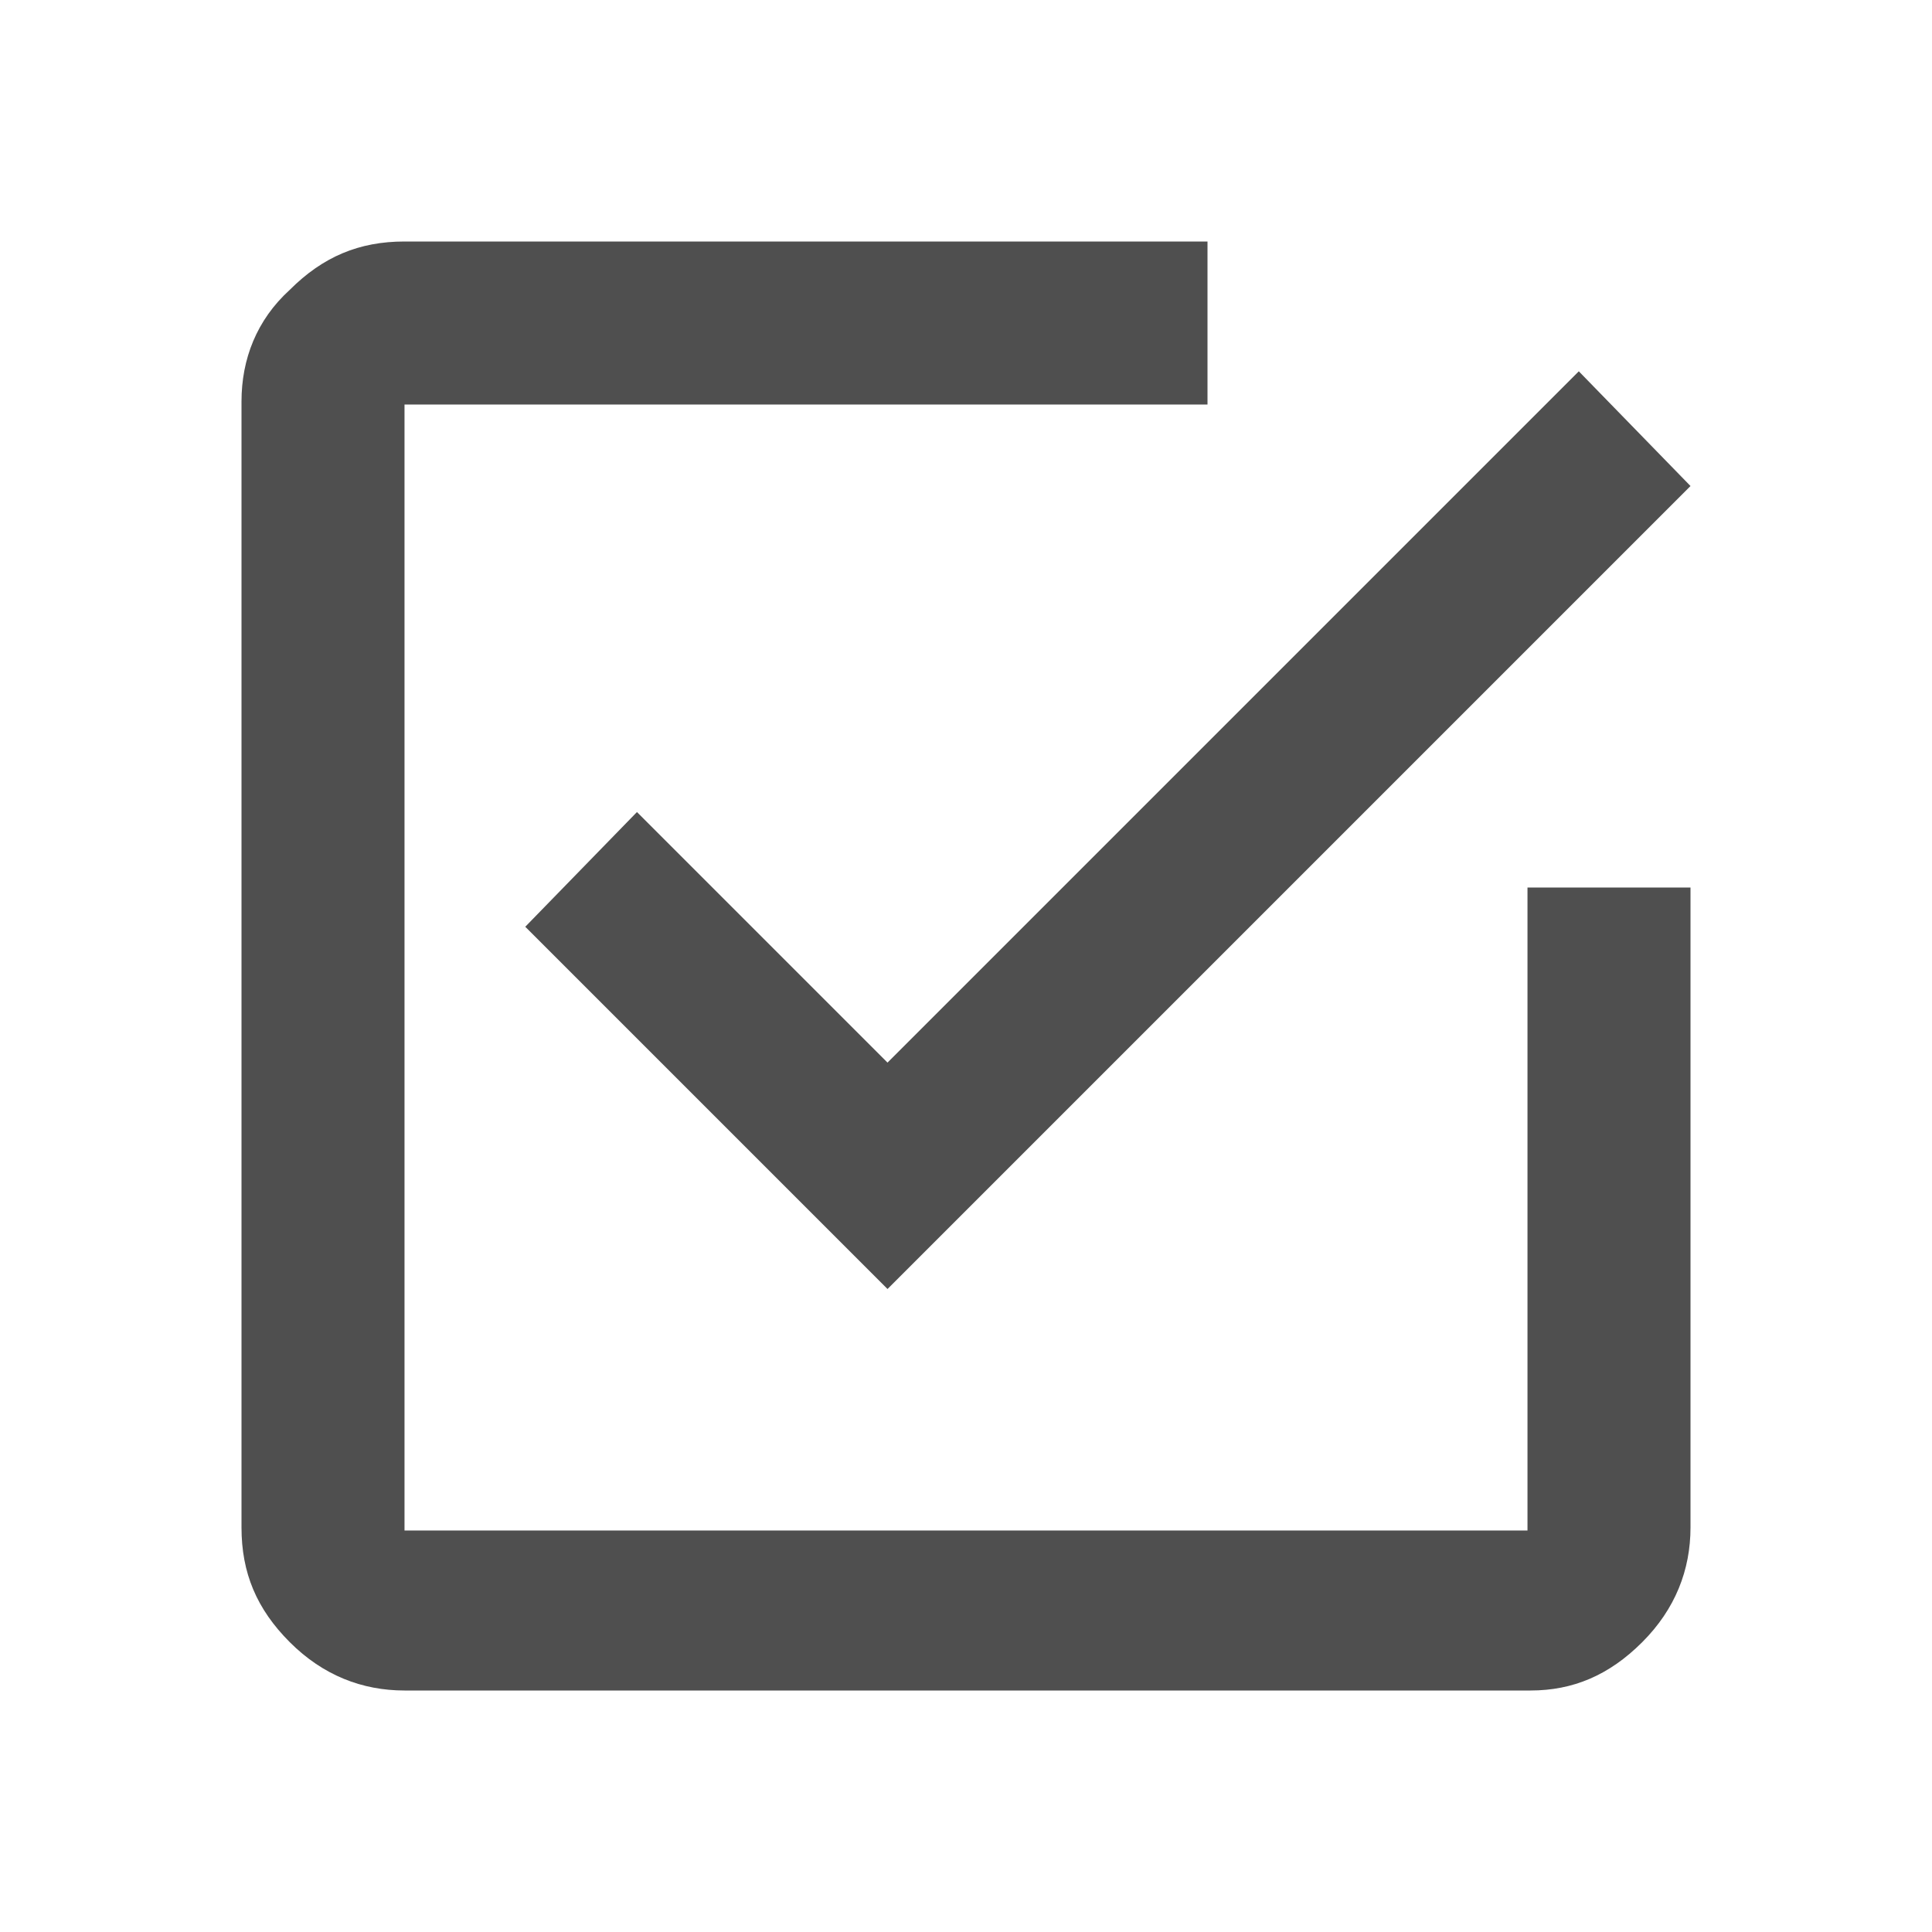
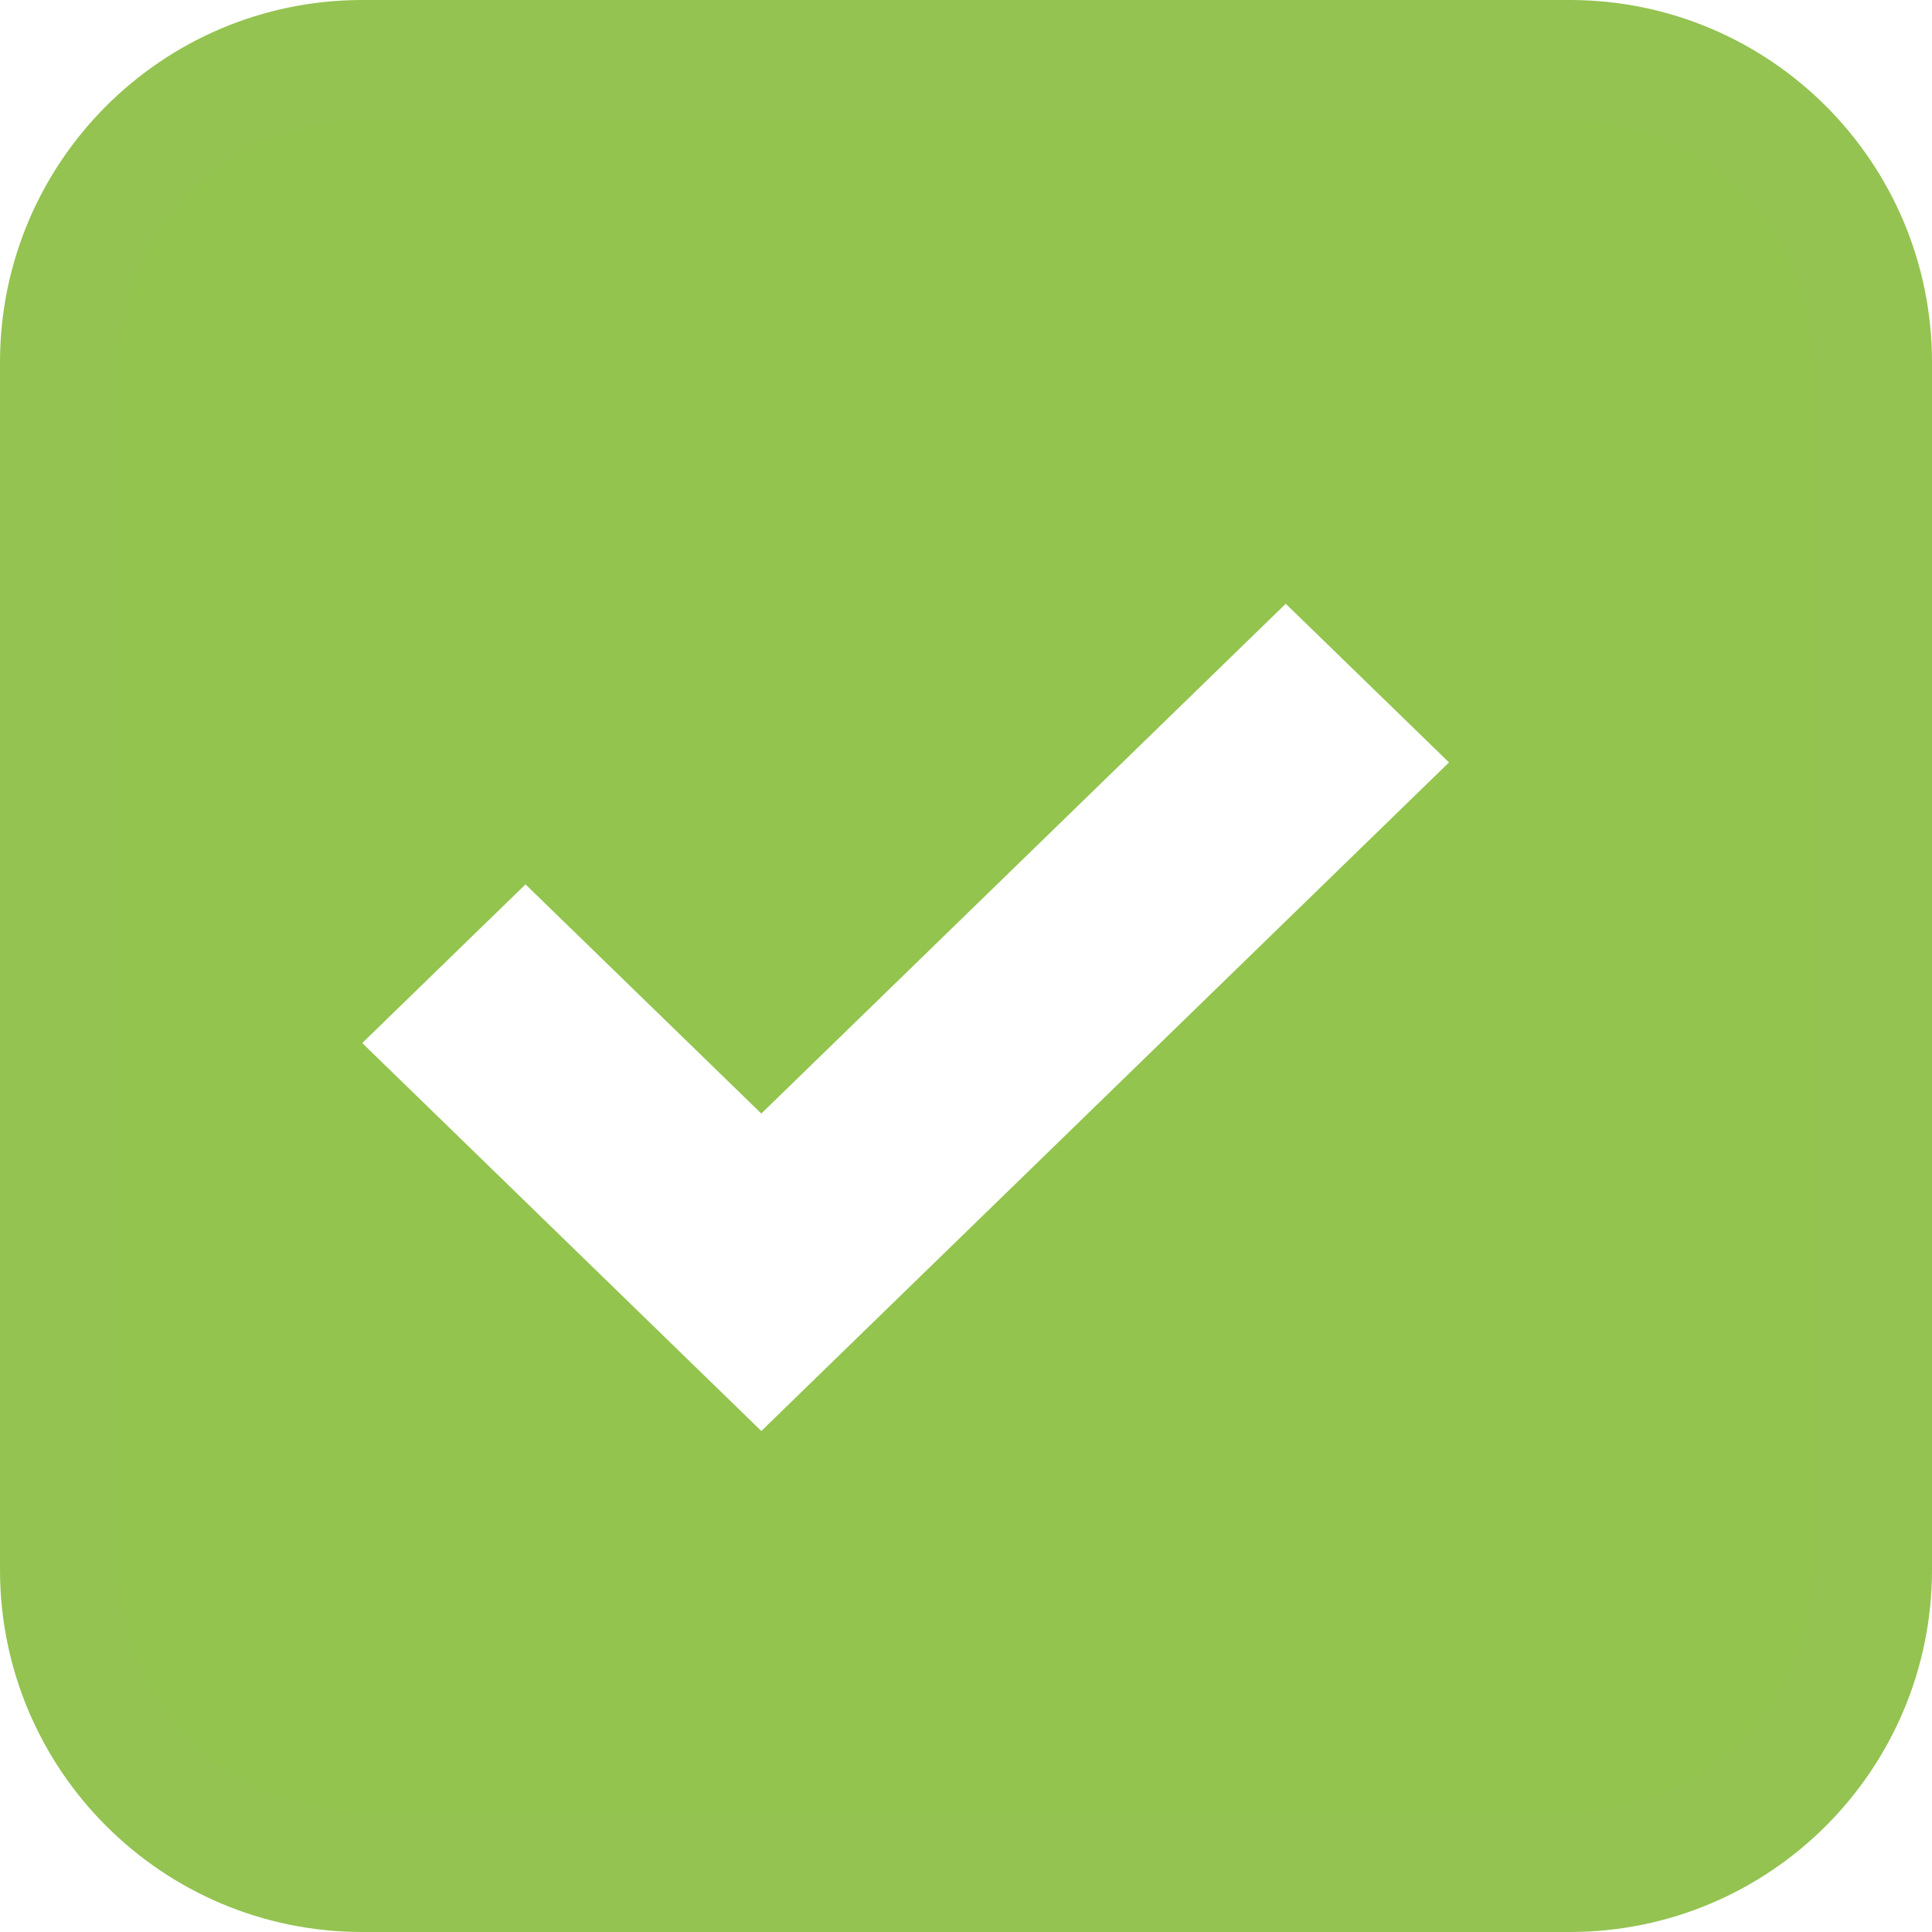
- <svg xmlns="http://www.w3.org/2000/svg" width="64" height="64" viewBox="0 0 64 64" fill="none">
-   <rect width="64" height="64" fill="white" />
-   <path d="M50.6 50.6V29.4H56V50.6C56 52 55.5 53.3 54.4 54.4C53.3 55.5 52.1 56 50.7 56H13.4C12 56 10.7 55.5 9.6 54.4C8.5 53.3 8 52.1 8 50.6V13.3C8 11.9 8.5 10.6 9.6 9.6C10.7 8.5 11.9 8 13.4 8H40V13.4H13.4V50.7H50.6V50.6ZM21.1 26.9L29.4 35.2L52.3 12.3L56 16.1L29.4 42.7L17.4 30.7L21.1 26.9Z" fill="#4F4F4F" />
+ <svg xmlns="http://www.w3.org/2000/svg" width="16" height="16" viewBox="0 0 16 16" fill="none">
+   <rect width="16" height="16" fill="white" />
+   <rect x="0.5" y="0.5" width="15" height="15" rx="2.5" fill="#93C44E" stroke="#94C351" />
+   <path d="M10.648 5L12 6.314L6.305 11.851L3 8.638L4.352 7.324L6.305 9.222L10.648 5Z" fill="white" />
</svg>
